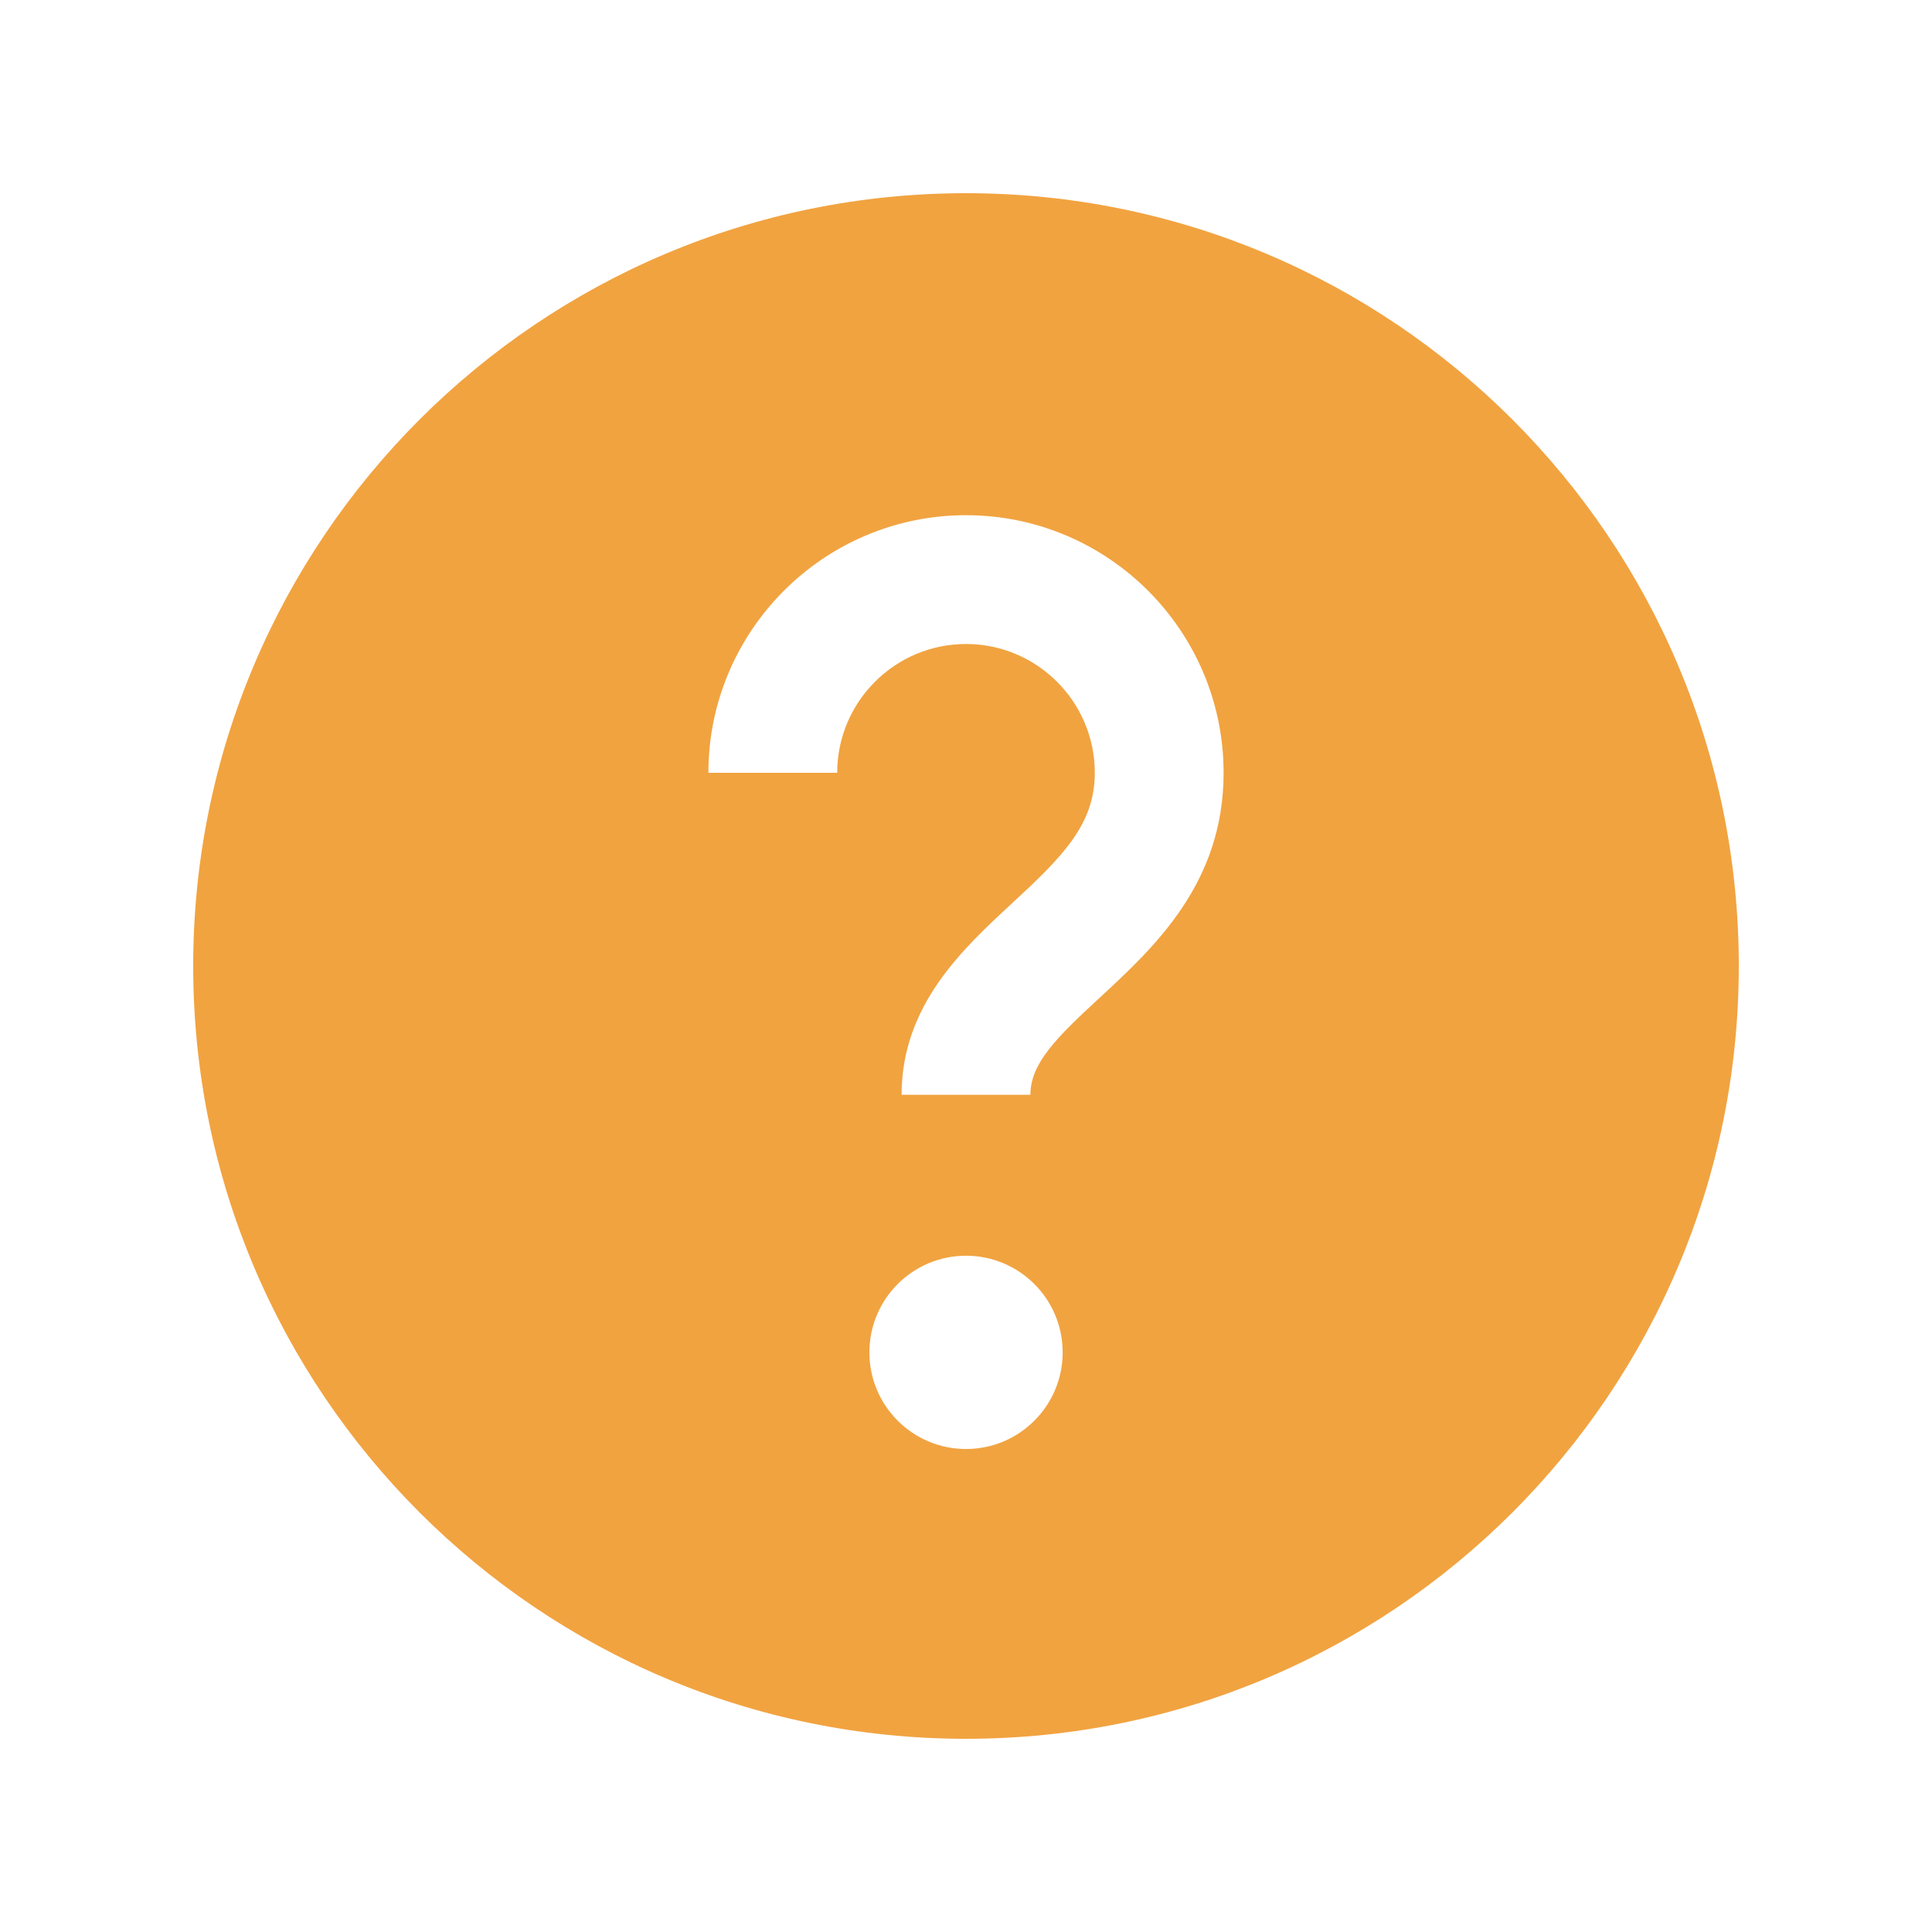
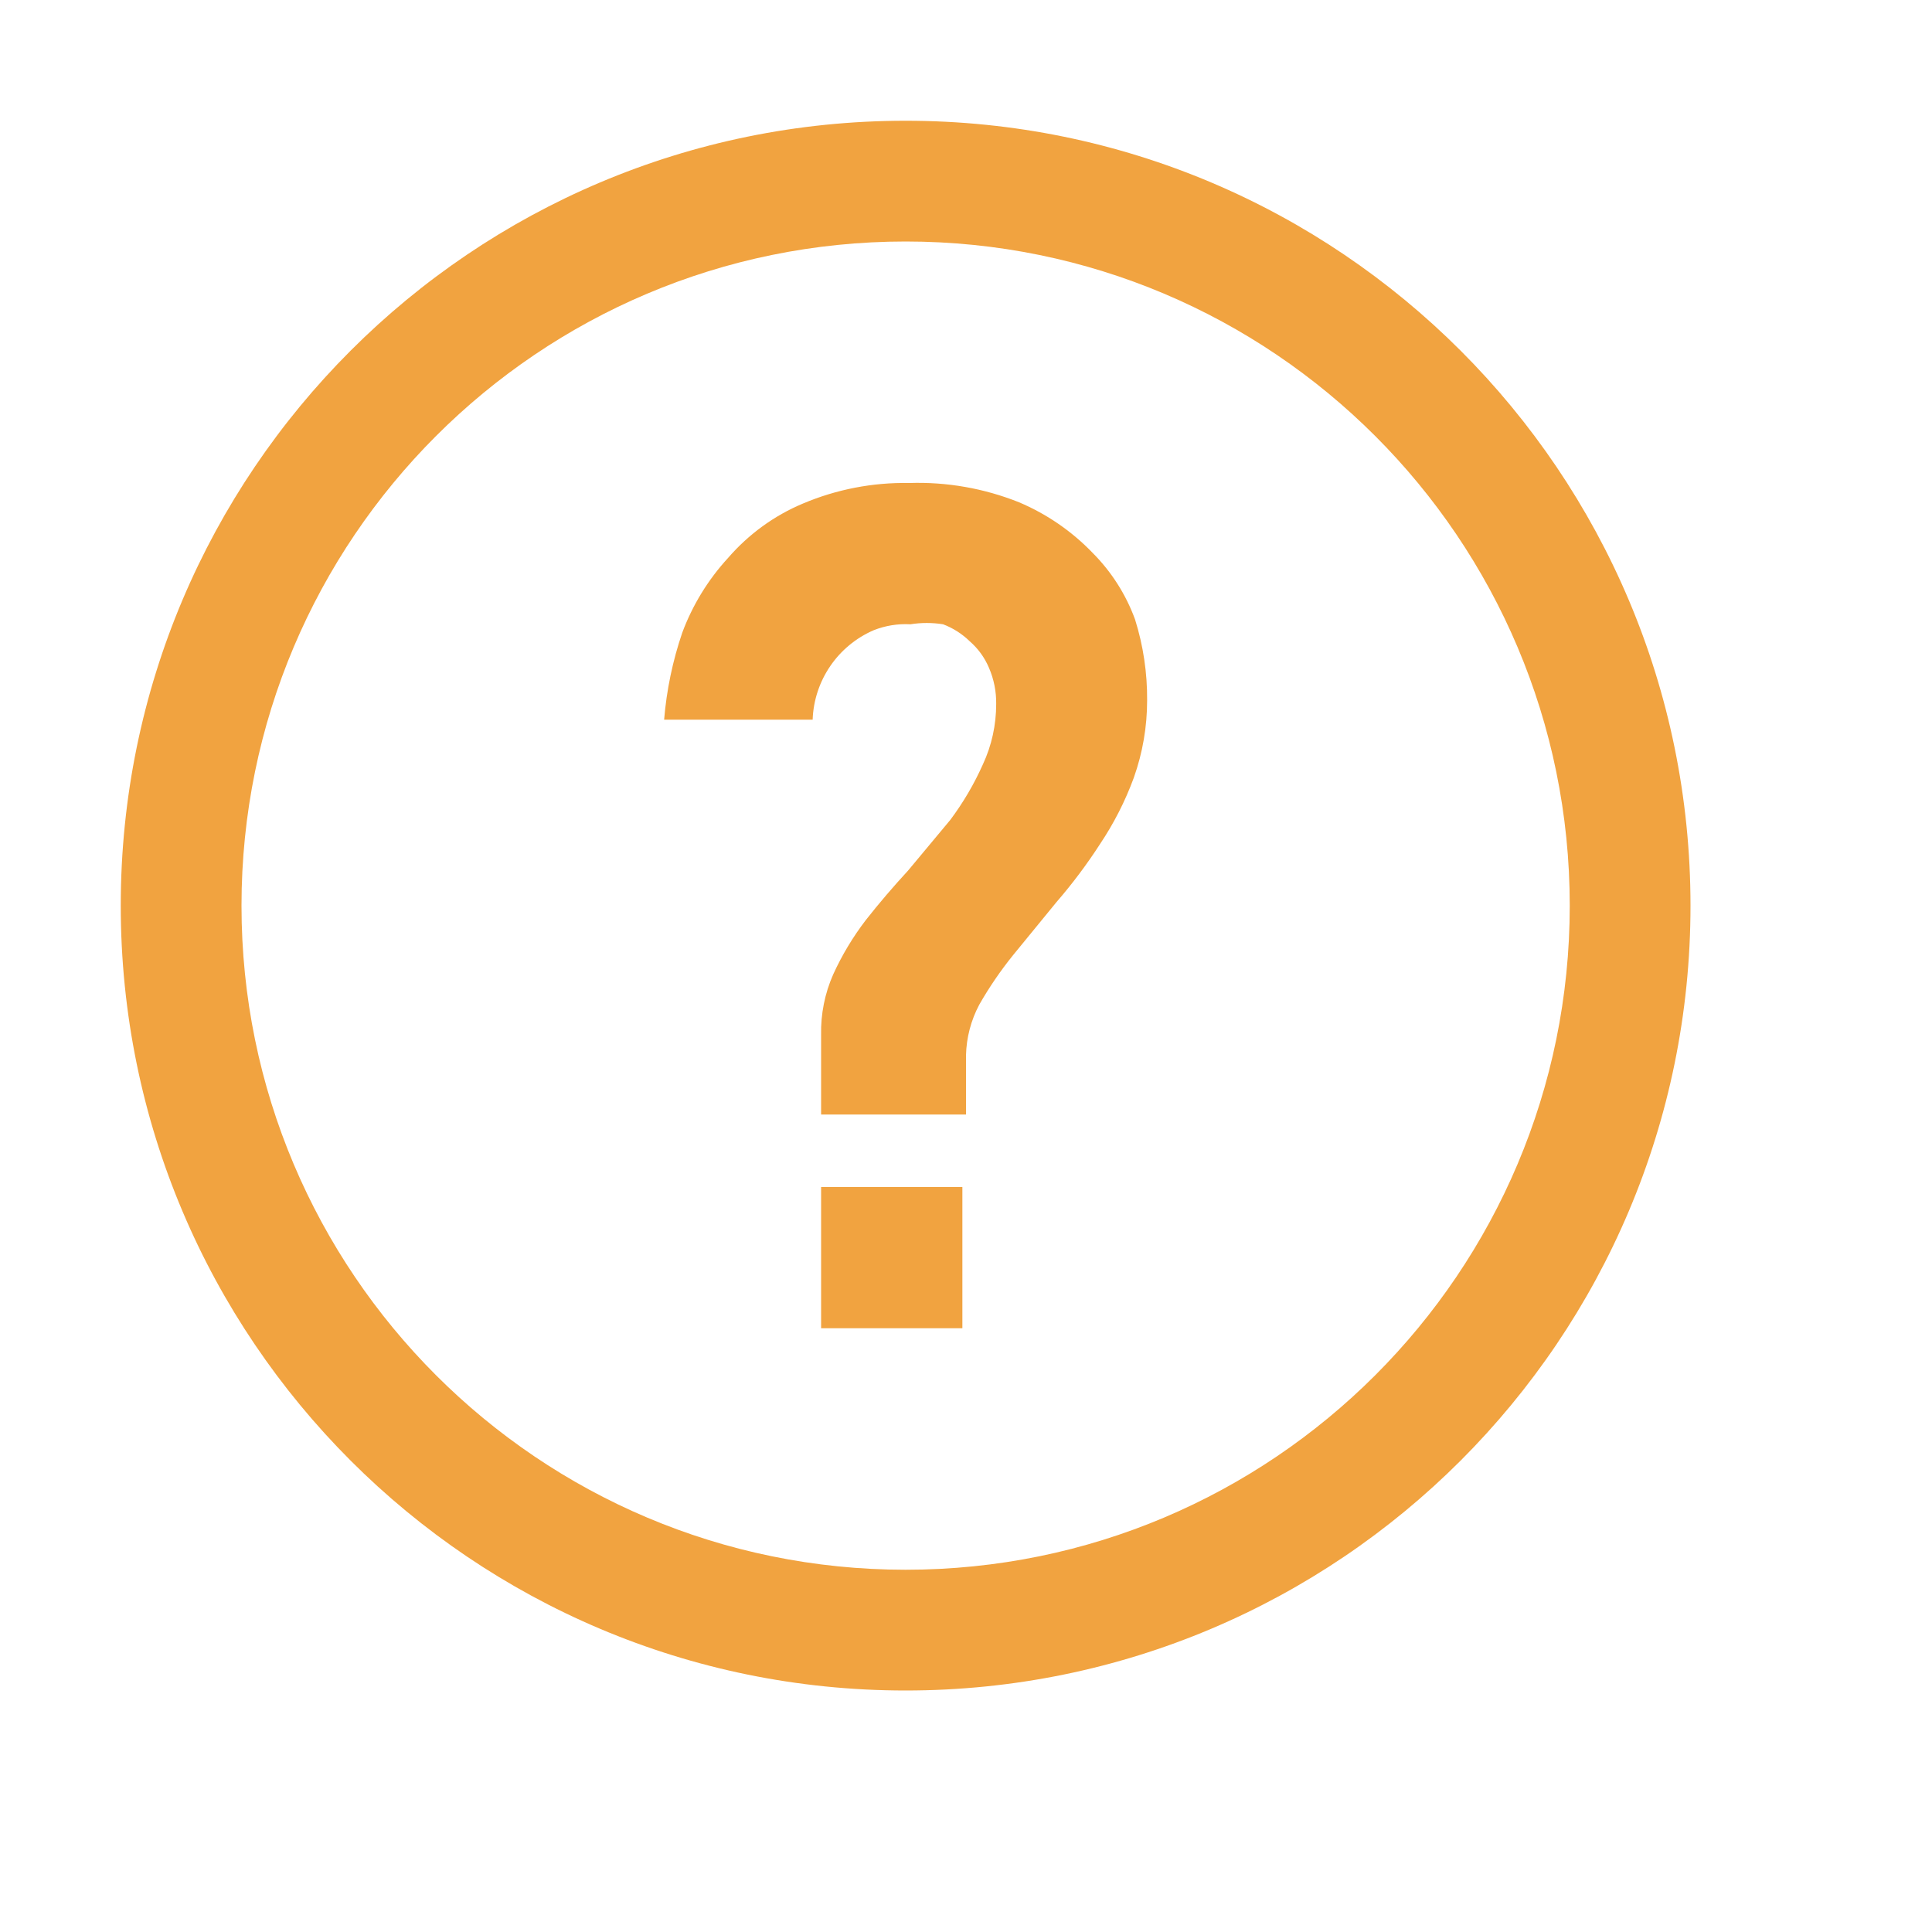
- <svg xmlns="http://www.w3.org/2000/svg" height="16px" width="16px" viewBox="0 0 30 30">
-   <path fill="#F1A340" d="M15 3C8.373 3 3 8.373 3 15s5.373 12 12 12 12-5.373 12-12S21.627 3 15 3zm0 19.5a1.5 1.5 0 1 1 .001-3.001A1.5 1.5 0 0 1 15 22.5zm2.068-7C16.406 16.111 16 16.512 16 17h-2c0-1.389.949-2.265 1.711-2.97C16.51 13.292 17 12.799 17 12c0-1.103-.897-2-2-2s-2 .897-2 2h-2c0-2.206 1.794-4 4-4s4 1.794 4 4c0 1.715-1.071 2.704-1.932 3.5z" />
+ <svg xmlns="http://www.w3.org/2000/svg" fill="#f1a340" viewBox="0 0 16 16">
+   <path fill-rule="evenodd" clip-rule="evenodd" d="M7.5 1a6.5 6.5 0 1 0 0 13 6.5 6.5 0 0 0 0-13zm0 12a5.5 5.5 0 1 1 0-11 5.5 5.5 0 0 1 0 11zm1.55-8.42a1.84 1.84 0 0 0-.61-.42A2.25 2.25 0 0 0 7.53 4a2.16 2.16 0 0 0-.88.17c-.239.1-.45.254-.62.45a1.89 1.89 0 0 0-.38.62 3 3 0 0 0-.15.72h1.23a.84.84 0 0 1 .506-.741.72.72 0 0 1 .304-.049.86.86 0 0 1 .27 0 .64.64 0 0 1 .22.14.6.6 0 0 1 .16.22.73.73 0 0 1 .06.3c0 .173-.037.343-.11.5a2.4 2.4 0 0 1-.27.46l-.35.42c-.12.13-.24.27-.35.41a2.33 2.33 0 0 0-.27.45 1.18 1.18 0 0 0-.1.5v.66H8v-.49a.94.94 0 0 1 .11-.42 3.09 3.09 0 0 1 .28-.41l.36-.44a4.29 4.29 0 0 0 .36-.48 2.59 2.59 0 0 0 .28-.55 1.91 1.91 0 0 0 .11-.64 2.18 2.18 0 0 0-.1-.67 1.52 1.52 0 0 0-.35-.55zM6.8 9.83h1.17V11H6.8V9.83z" />
</svg>
